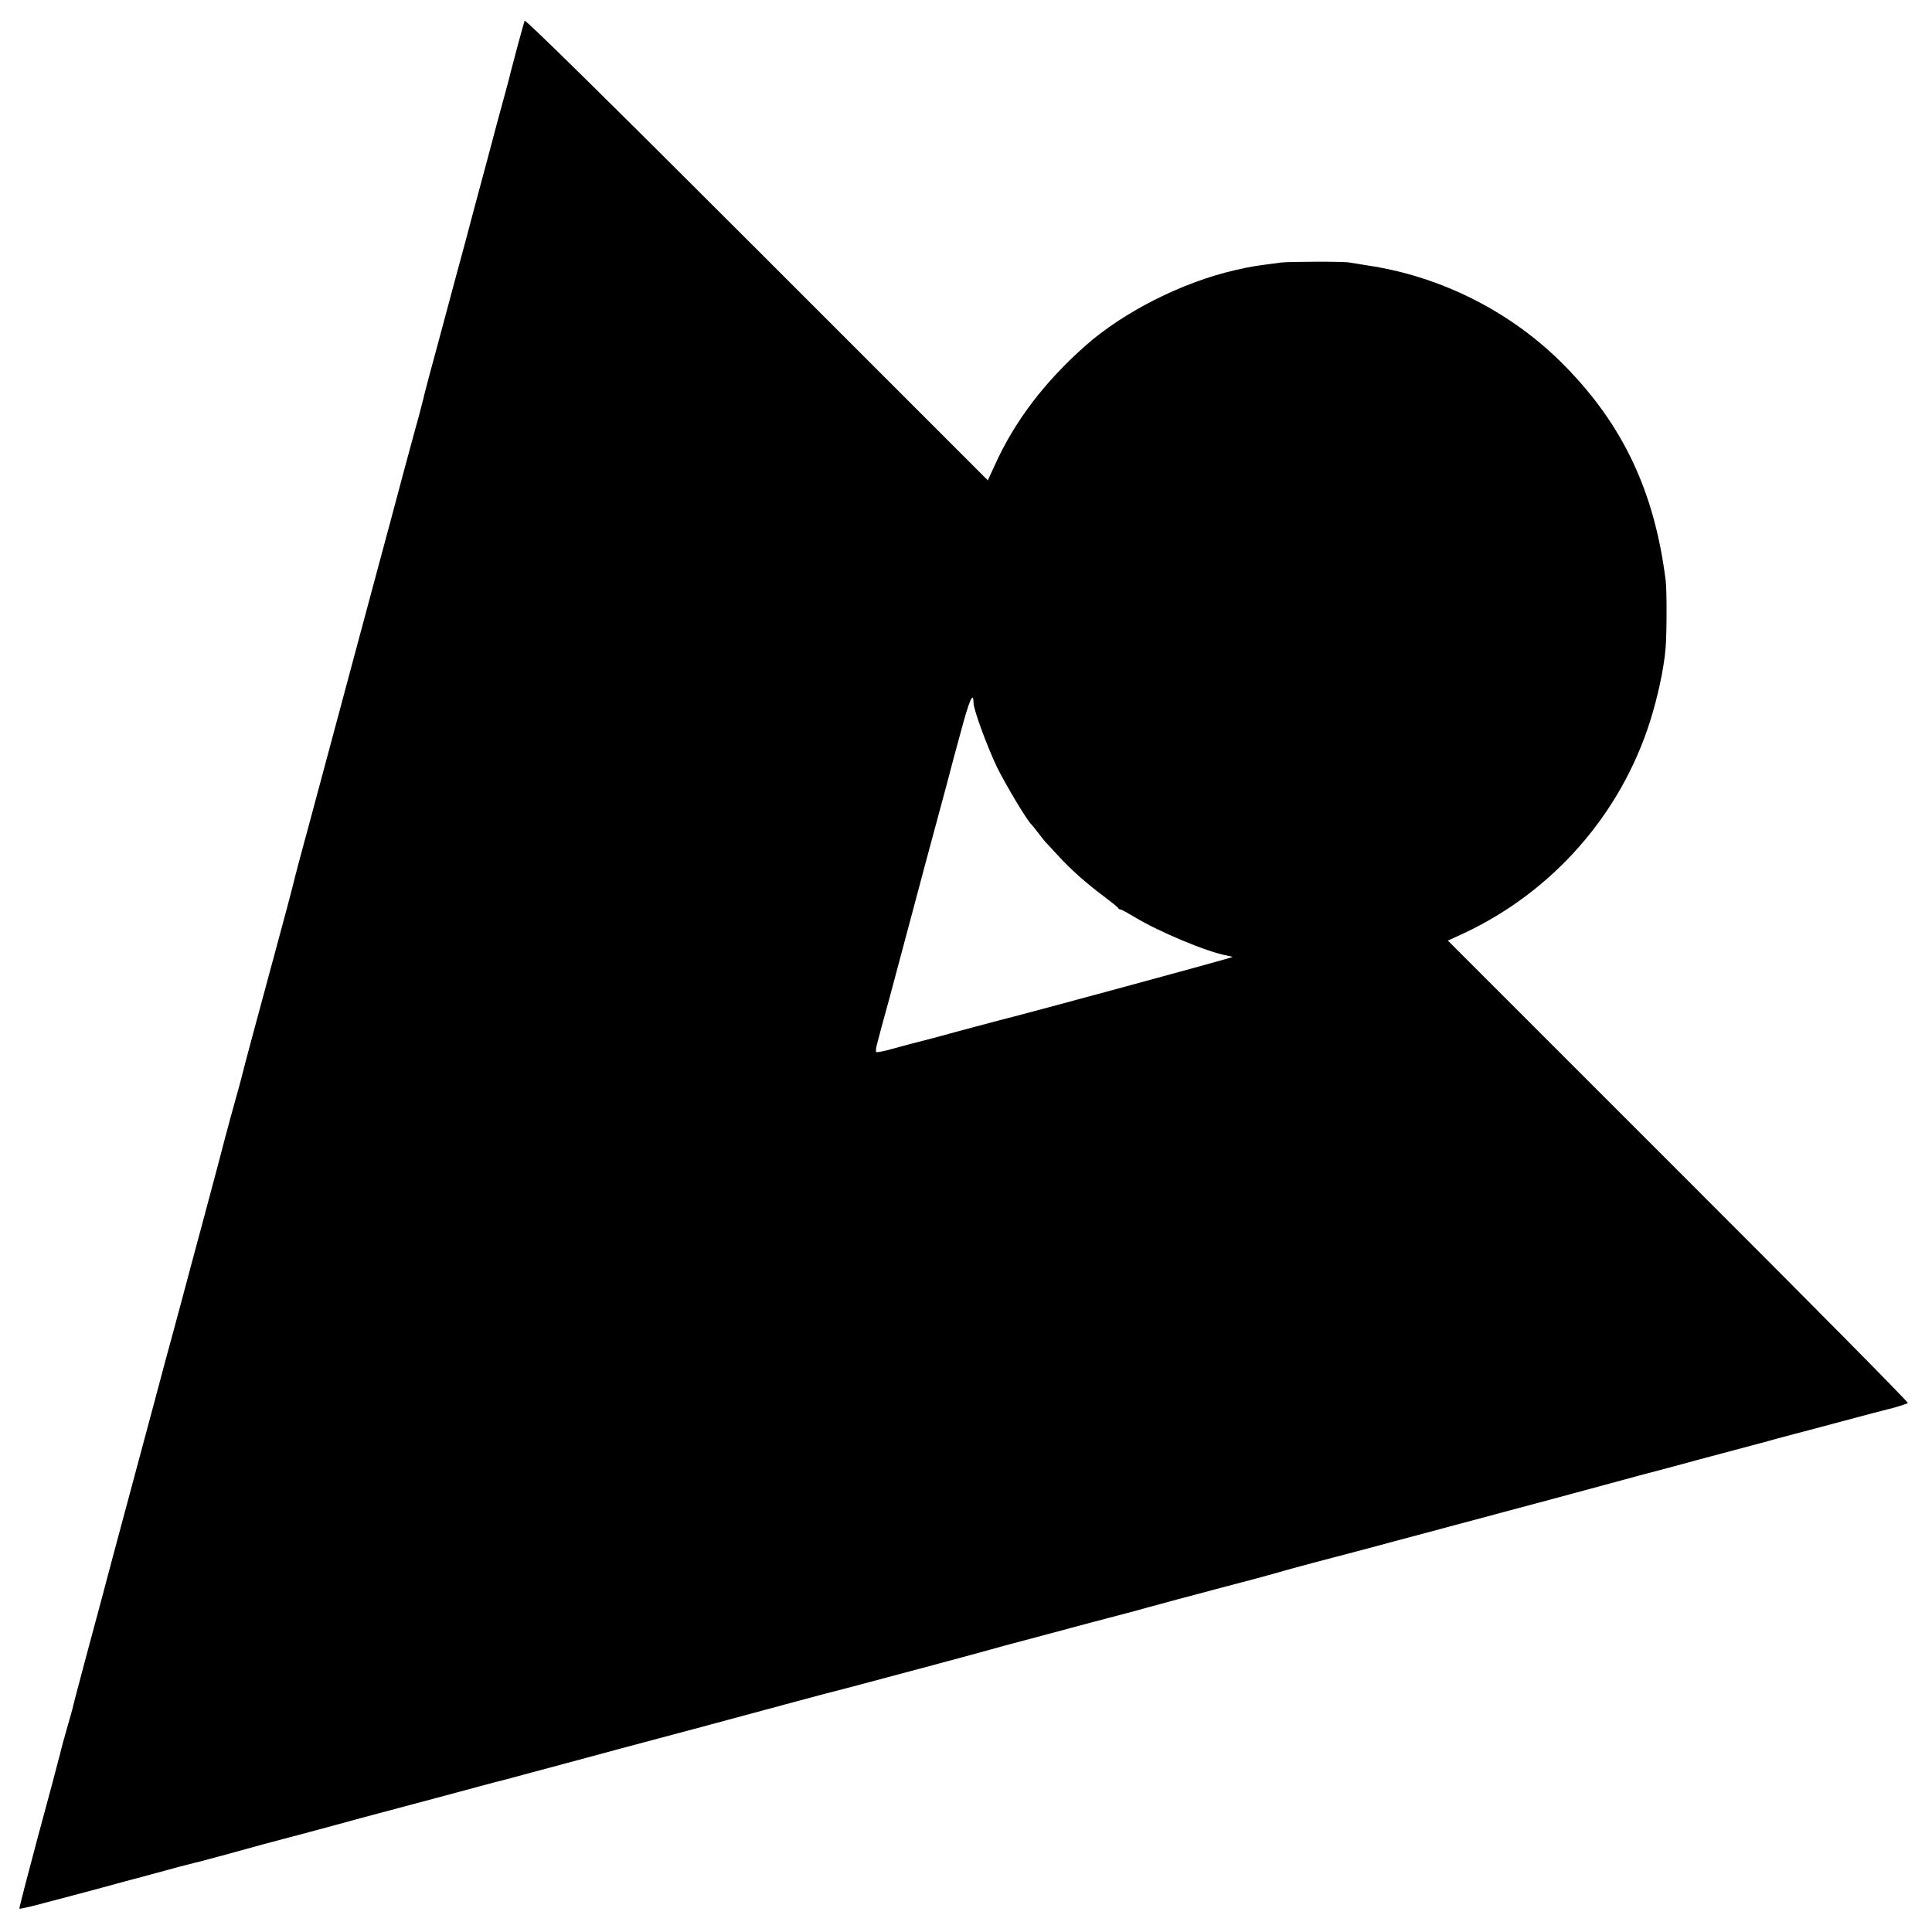
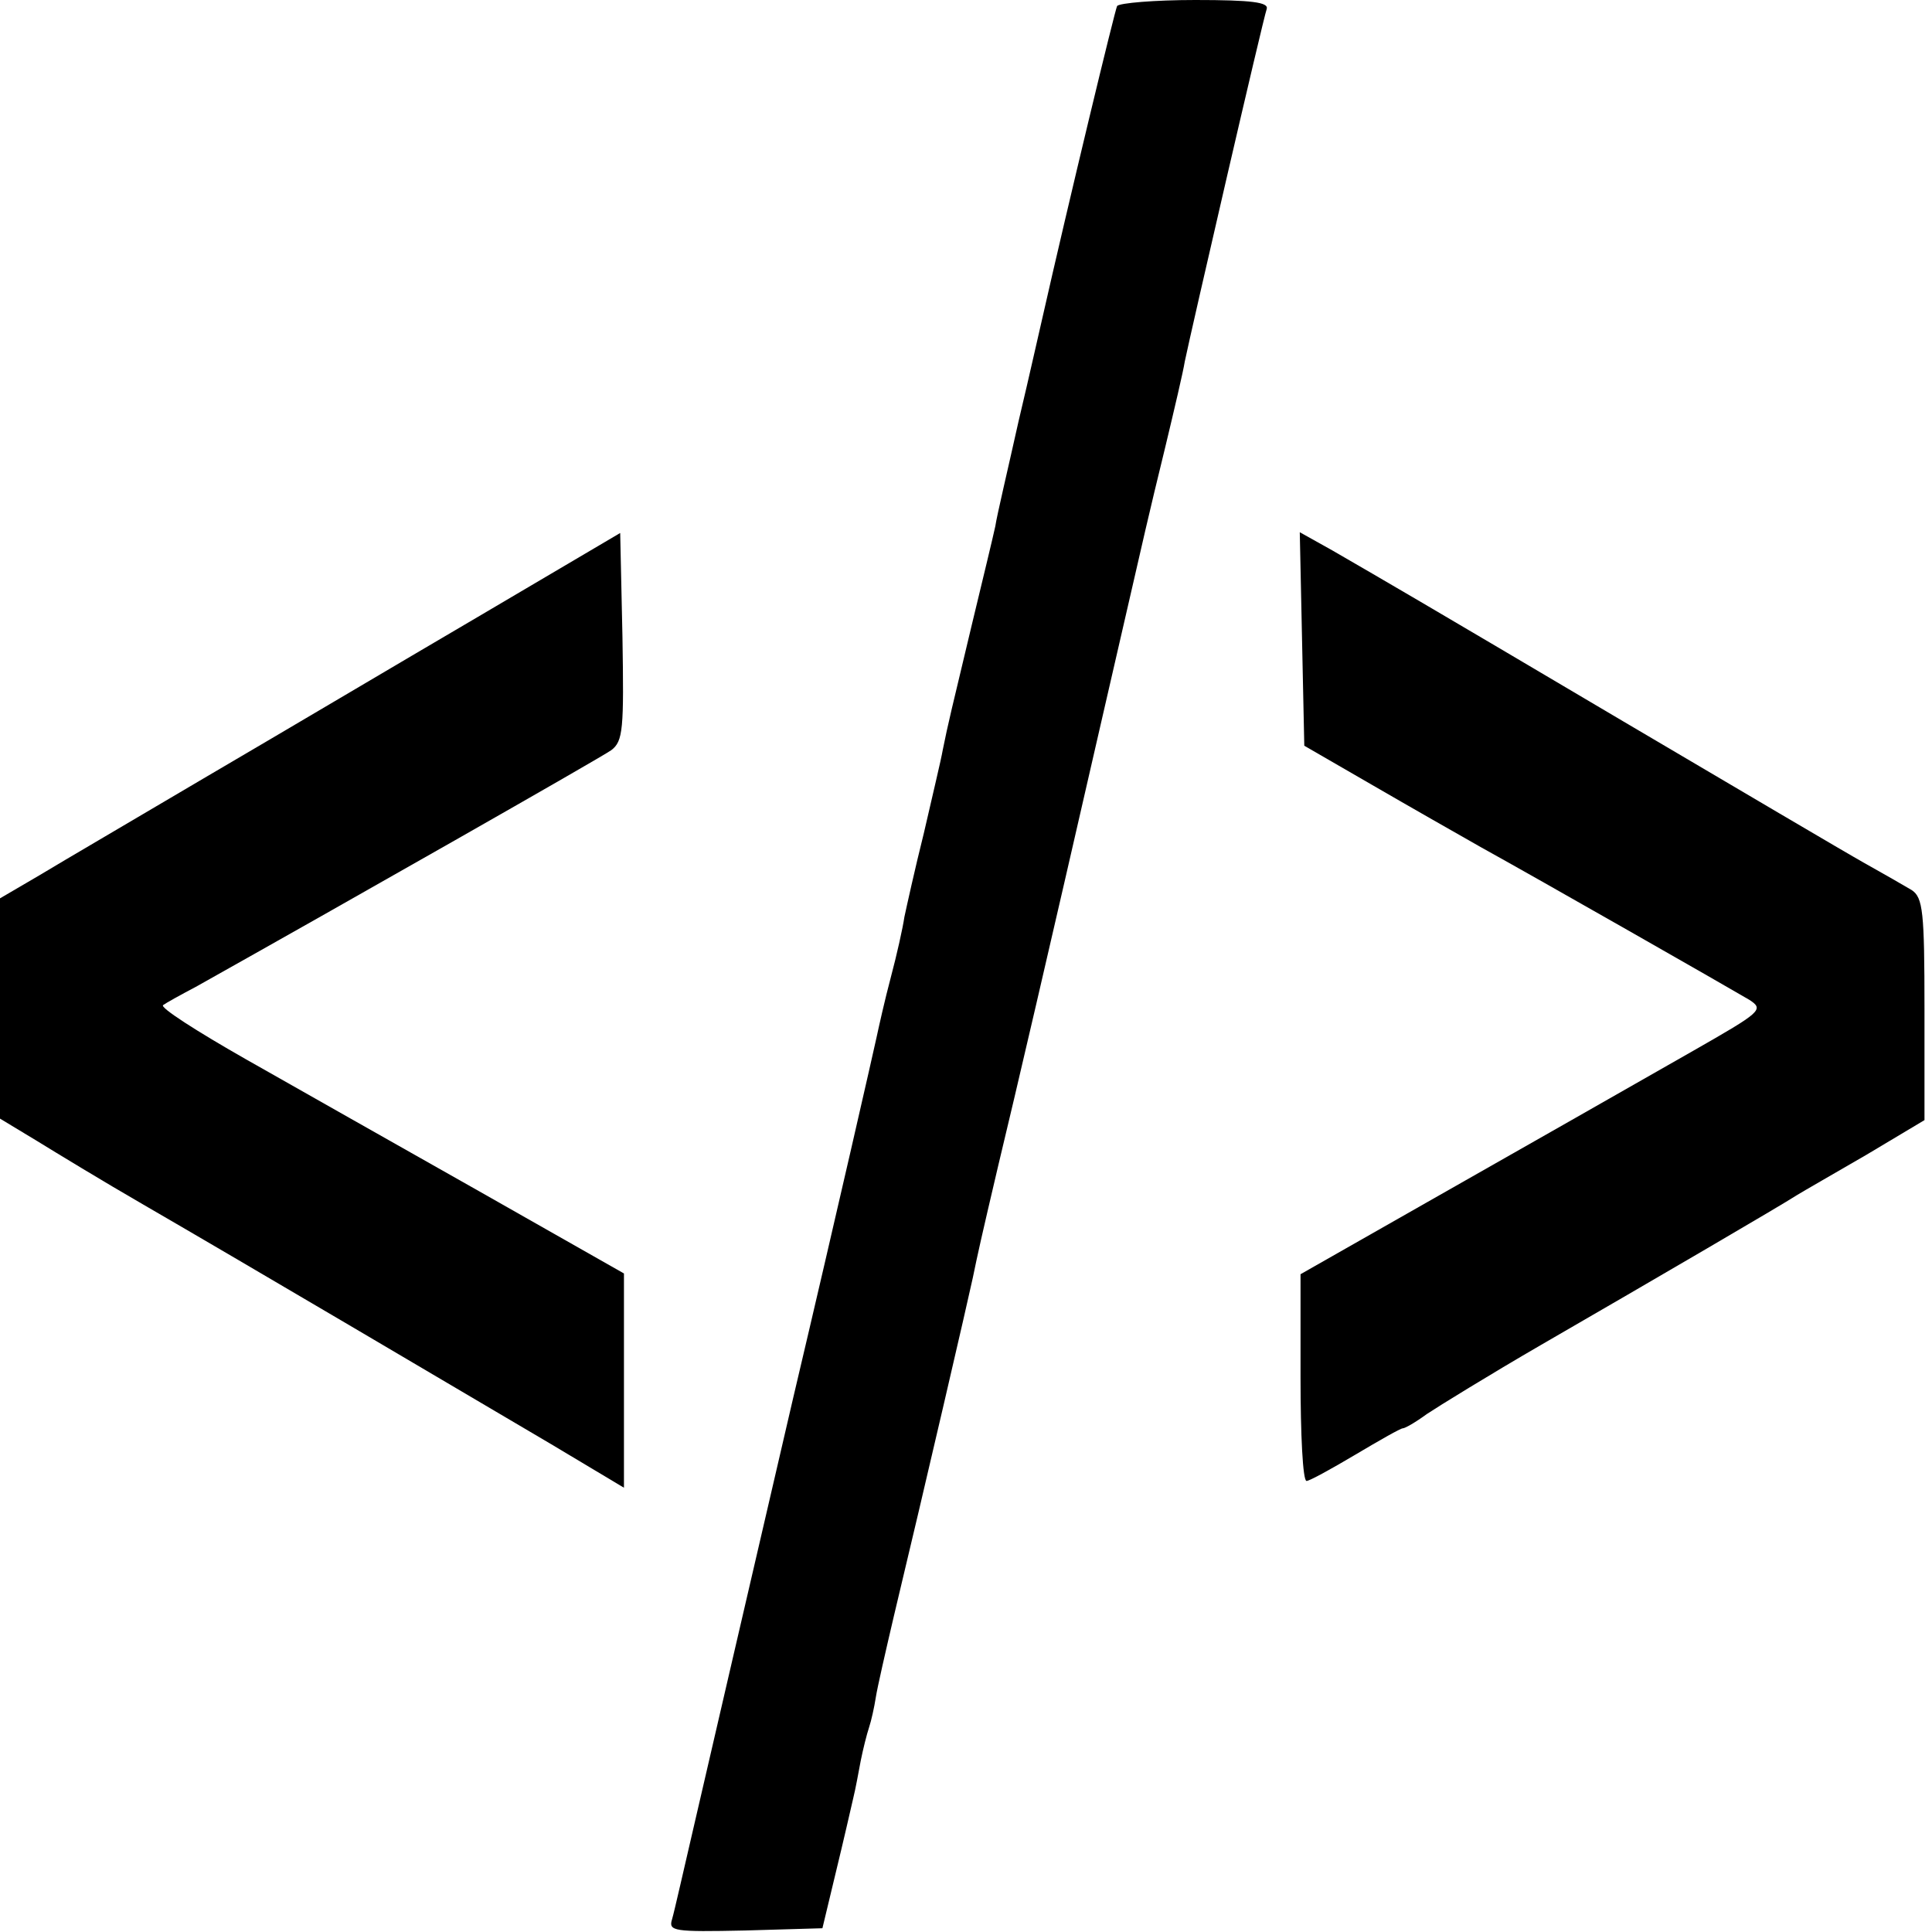
- <svg xmlns="http://www.w3.org/2000/svg" version="1.0" width="1026pt" height="1026pt" viewBox="0 0 1026 1026" preserveAspectRatio="xMidYMid meet">
-   <g transform="translate(0,1026) scale(0.1,-0.1)" fill="#000000" stroke="none">
-     <path d="M2786 10150 c-8 -24 -67 -243 -72 -265 -2 -11 -17 -69 -34 -130 -17 -60 -59 -218 -94 -350 -36 -132 -89 -332 -119 -445 -31 -113 -67 -248 -81 -300 -14 -52 -37 -138 -51 -190 -31 -112 -86 -319 -90 -340 -2 -8 -10 -40 -18 -70 -9 -30 -47 -172 -86 -316 -38 -144 -95 -355 -126 -470 -50 -186 -156 -581 -185 -689 -6 -22 -15 -56 -20 -75 -8 -29 -175 -651 -184 -685 -2 -5 -6 -23 -11 -40 -4 -16 -18 -68 -31 -115 -12 -47 -25 -96 -28 -110 -3 -14 -46 -176 -96 -360 -93 -343 -168 -621 -175 -653 -2 -9 -17 -65 -34 -125 -17 -59 -41 -150 -55 -202 -13 -52 -63 -239 -110 -415 -48 -176 -102 -381 -122 -455 -20 -74 -44 -164 -54 -200 -10 -36 -51 -186 -90 -335 -40 -148 -105 -391 -145 -540 -40 -148 -101 -376 -135 -505 -35 -129 -71 -266 -82 -305 -35 -131 -69 -260 -73 -279 -3 -10 -16 -60 -31 -110 -14 -50 -28 -99 -30 -109 -2 -10 -6 -27 -9 -37 -3 -10 -8 -27 -10 -37 -2 -10 -49 -186 -105 -392 -55 -206 -99 -375 -97 -377 1 -2 39 6 82 17 44 12 87 23 95 25 12 3 198 52 260 69 8 2 58 16 110 30 52 14 138 37 190 51 52 14 102 28 110 30 8 2 33 8 55 14 22 6 47 12 56 14 24 6 279 75 334 91 28 7 138 37 245 65 107 29 209 56 225 61 17 5 82 22 145 39 63 17 225 60 360 96 135 36 252 68 260 70 8 1 98 25 200 53 102 27 311 83 465 125 377 100 561 150 880 236 105 28 197 53 205 55 26 5 812 215 880 235 36 10 126 35 200 54 74 20 221 59 325 87 105 28 197 52 205 54 8 2 58 15 110 30 91 25 185 50 350 94 189 49 280 74 340 91 36 11 119 33 185 51 66 17 167 44 225 59 138 37 807 216 1080 289 118 32 310 84 425 115 116 30 262 70 325 87 63 17 165 44 225 60 61 16 144 38 185 50 41 11 82 22 90 24 8 2 119 31 245 65 127 34 237 63 246 65 33 7 104 29 111 34 4 4 -544 558 -1218 1231 l-1225 1225 83 38 c473 221 834 631 991 1127 40 127 73 278 82 385 7 74 7 309 1 360 -59 472 -225 826 -537 1143 -278 283 -651 473 -1044 532 -44 7 -89 14 -100 16 -25 6 -320 5 -360 0 -154 -20 -160 -21 -247 -41 -277 -63 -591 -221 -795 -402 -216 -191 -375 -401 -479 -631 l-38 -83 -1227 1227 c-798 798 -1230 1223 -1233 1214z m2384 -3623 c0 -36 73 -233 125 -342 46 -93 163 -289 184 -305 3 -3 19 -23 36 -45 16 -21 36 -47 45 -55 8 -9 36 -39 61 -66 68 -74 151 -147 237 -211 42 -32 79 -61 80 -65 2 -5 8 -8 13 -8 5 0 39 -19 76 -41 124 -76 385 -185 487 -203 16 -3 30 -7 32 -8 2 -3 -1095 -301 -1226 -333 -26 -7 -231 -61 -335 -90 -55 -15 -107 -28 -115 -30 -8 -2 -59 -15 -113 -30 -54 -16 -100 -25 -104 -22 -3 4 -1 23 5 44 5 21 35 133 67 248 56 208 119 445 155 580 10 39 44 165 75 280 81 300 86 318 90 335 2 8 27 104 57 212 46 172 67 220 68 155z" />
+ <svg xmlns="http://www.w3.org/2000/svg" version="1.0" width="257pt" height="257pt" viewBox="0 0 257 257" preserveAspectRatio="xMidYMid meet">
+   <g transform="translate(0,257) scale(0.1,-0.1)" fill="#000000" stroke="none">
+     <path d="M1486 2562 c-3 -6 -63 -254 -101 -422 -2 -8 -15 -67 -30 -130 -14 -63 -29 -126 -31 -140 -3 -14 -17 -72 -31 -130 -27 -113 -32 -133 -39 -168 -2 -12 -14 -62 -25 -110 -12 -48 -23 -98 -26 -112 -2 -14 -10 -50 -18 -80 -8 -30 -16 -66 -19 -80 -3 -14 -52 -230 -111 -480 -58 -250 -117 -504 -131 -565 -14 -60 -27 -118 -30 -128 -5 -16 2 -17 97 -15 l103 3 18 75 c10 41 20 85 23 98 3 12 7 34 10 50 3 15 8 35 11 44 3 9 7 27 9 40 2 13 13 61 24 108 41 171 100 426 105 450 7 34 11 52 34 150 25 104 63 267 137 590 69 300 59 258 85 365 12 50 24 101 26 114 8 39 104 455 109 469 3 9 -20 12 -95 12 -54 0 -101 -4 -104 -8z" />
+     <path d="M635 1749 c-104 -61 -266 -157 -360 -212 -93 -55 -194 -114 -222 -131 l-53 -31 0 -146 0 -147 48 -29 c26 -16 90 -55 142 -85 133 -77 426 -250 543 -319 l97 -58 0 142 0 143 -192 109 c-106 60 -246 139 -311 176 -65 37 -115 69 -110 72 4 3 24 14 43 24 198 111 539 305 553 315 16 12 17 28 15 151 l-3 138 -190 -112z" />
+     <path d="M1732 1720 l3 -142 90 -52 c50 -29 115 -66 145 -83 76 -42 330 -187 357 -203 20 -13 16 -16 -75 -68 -142 -81 -172 -98 -355 -202 l-167 -95 0 -137 c0 -76 3 -138 8 -138 4 0 33 16 65 35 32 19 60 35 63 35 3 0 17 8 32 19 15 10 83 52 152 92 154 89 320 186 340 199 8 5 50 29 93 54 l77 46 0 148 c0 129 -2 148 -17 158 -10 6 -38 22 -63 36 -25 14 -169 99 -320 188 -279 165 -312 184 -388 228 l-43 24 3 -142z" />
  </g>
</svg>
